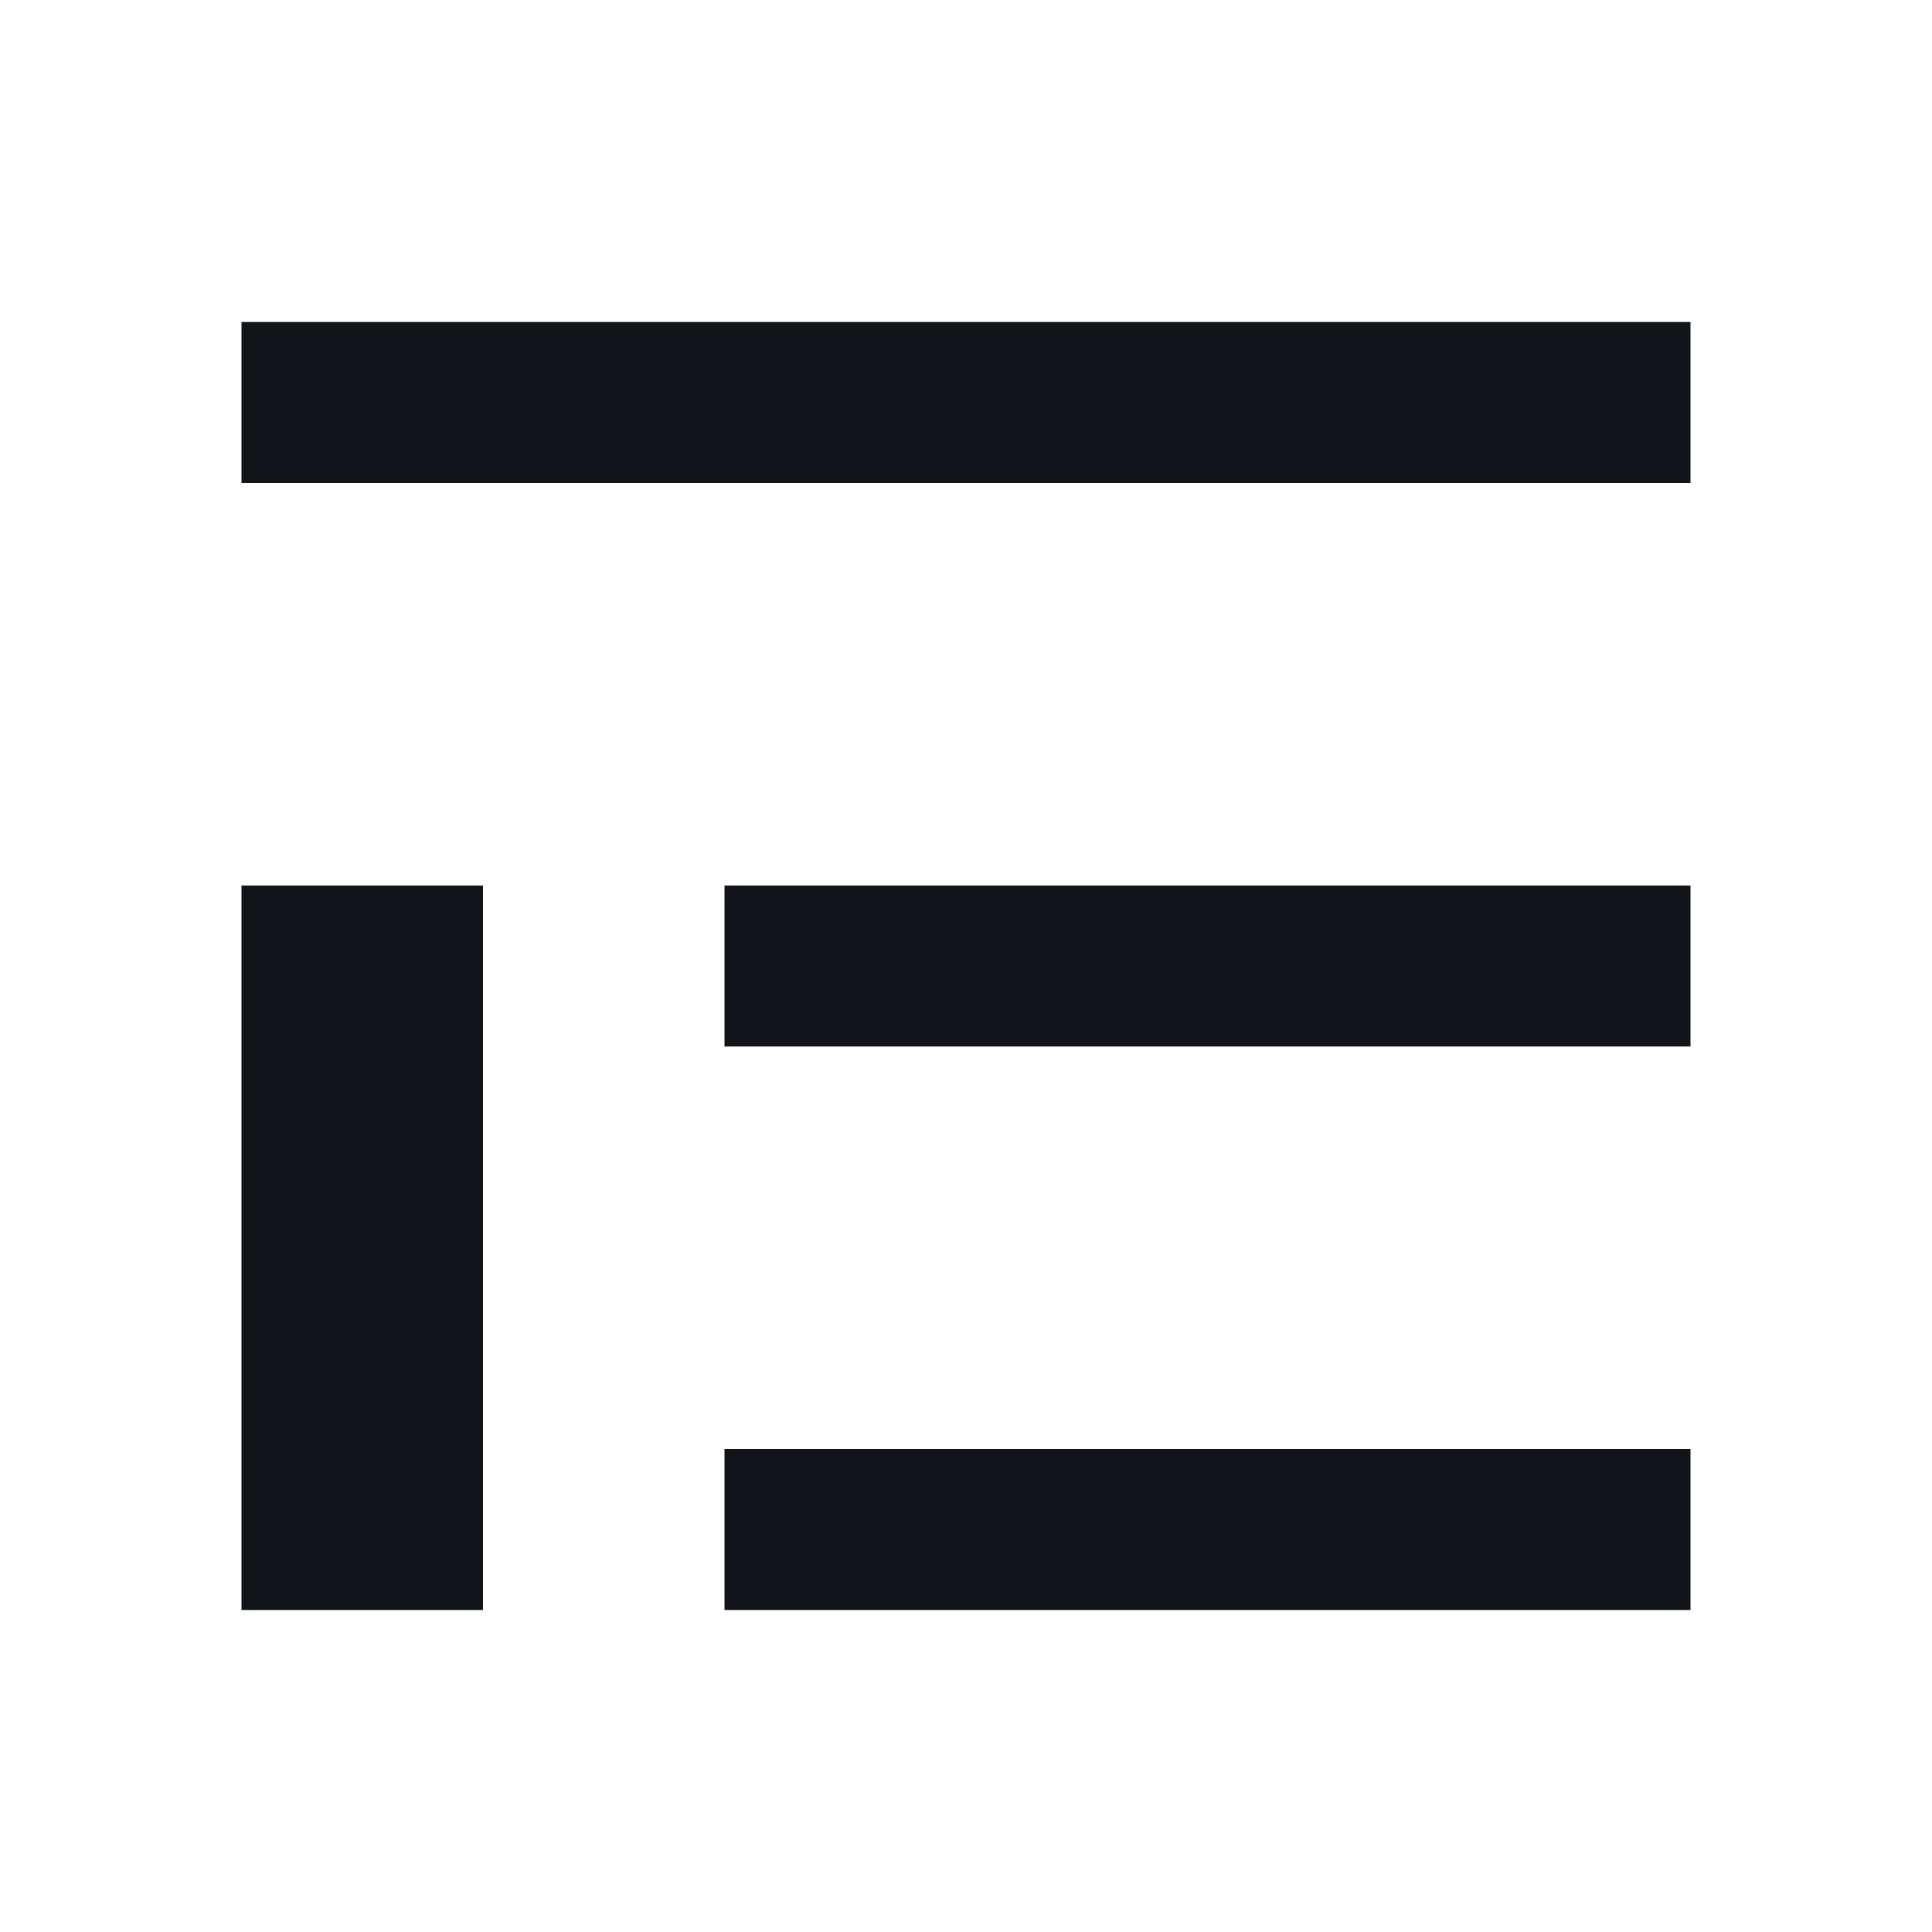
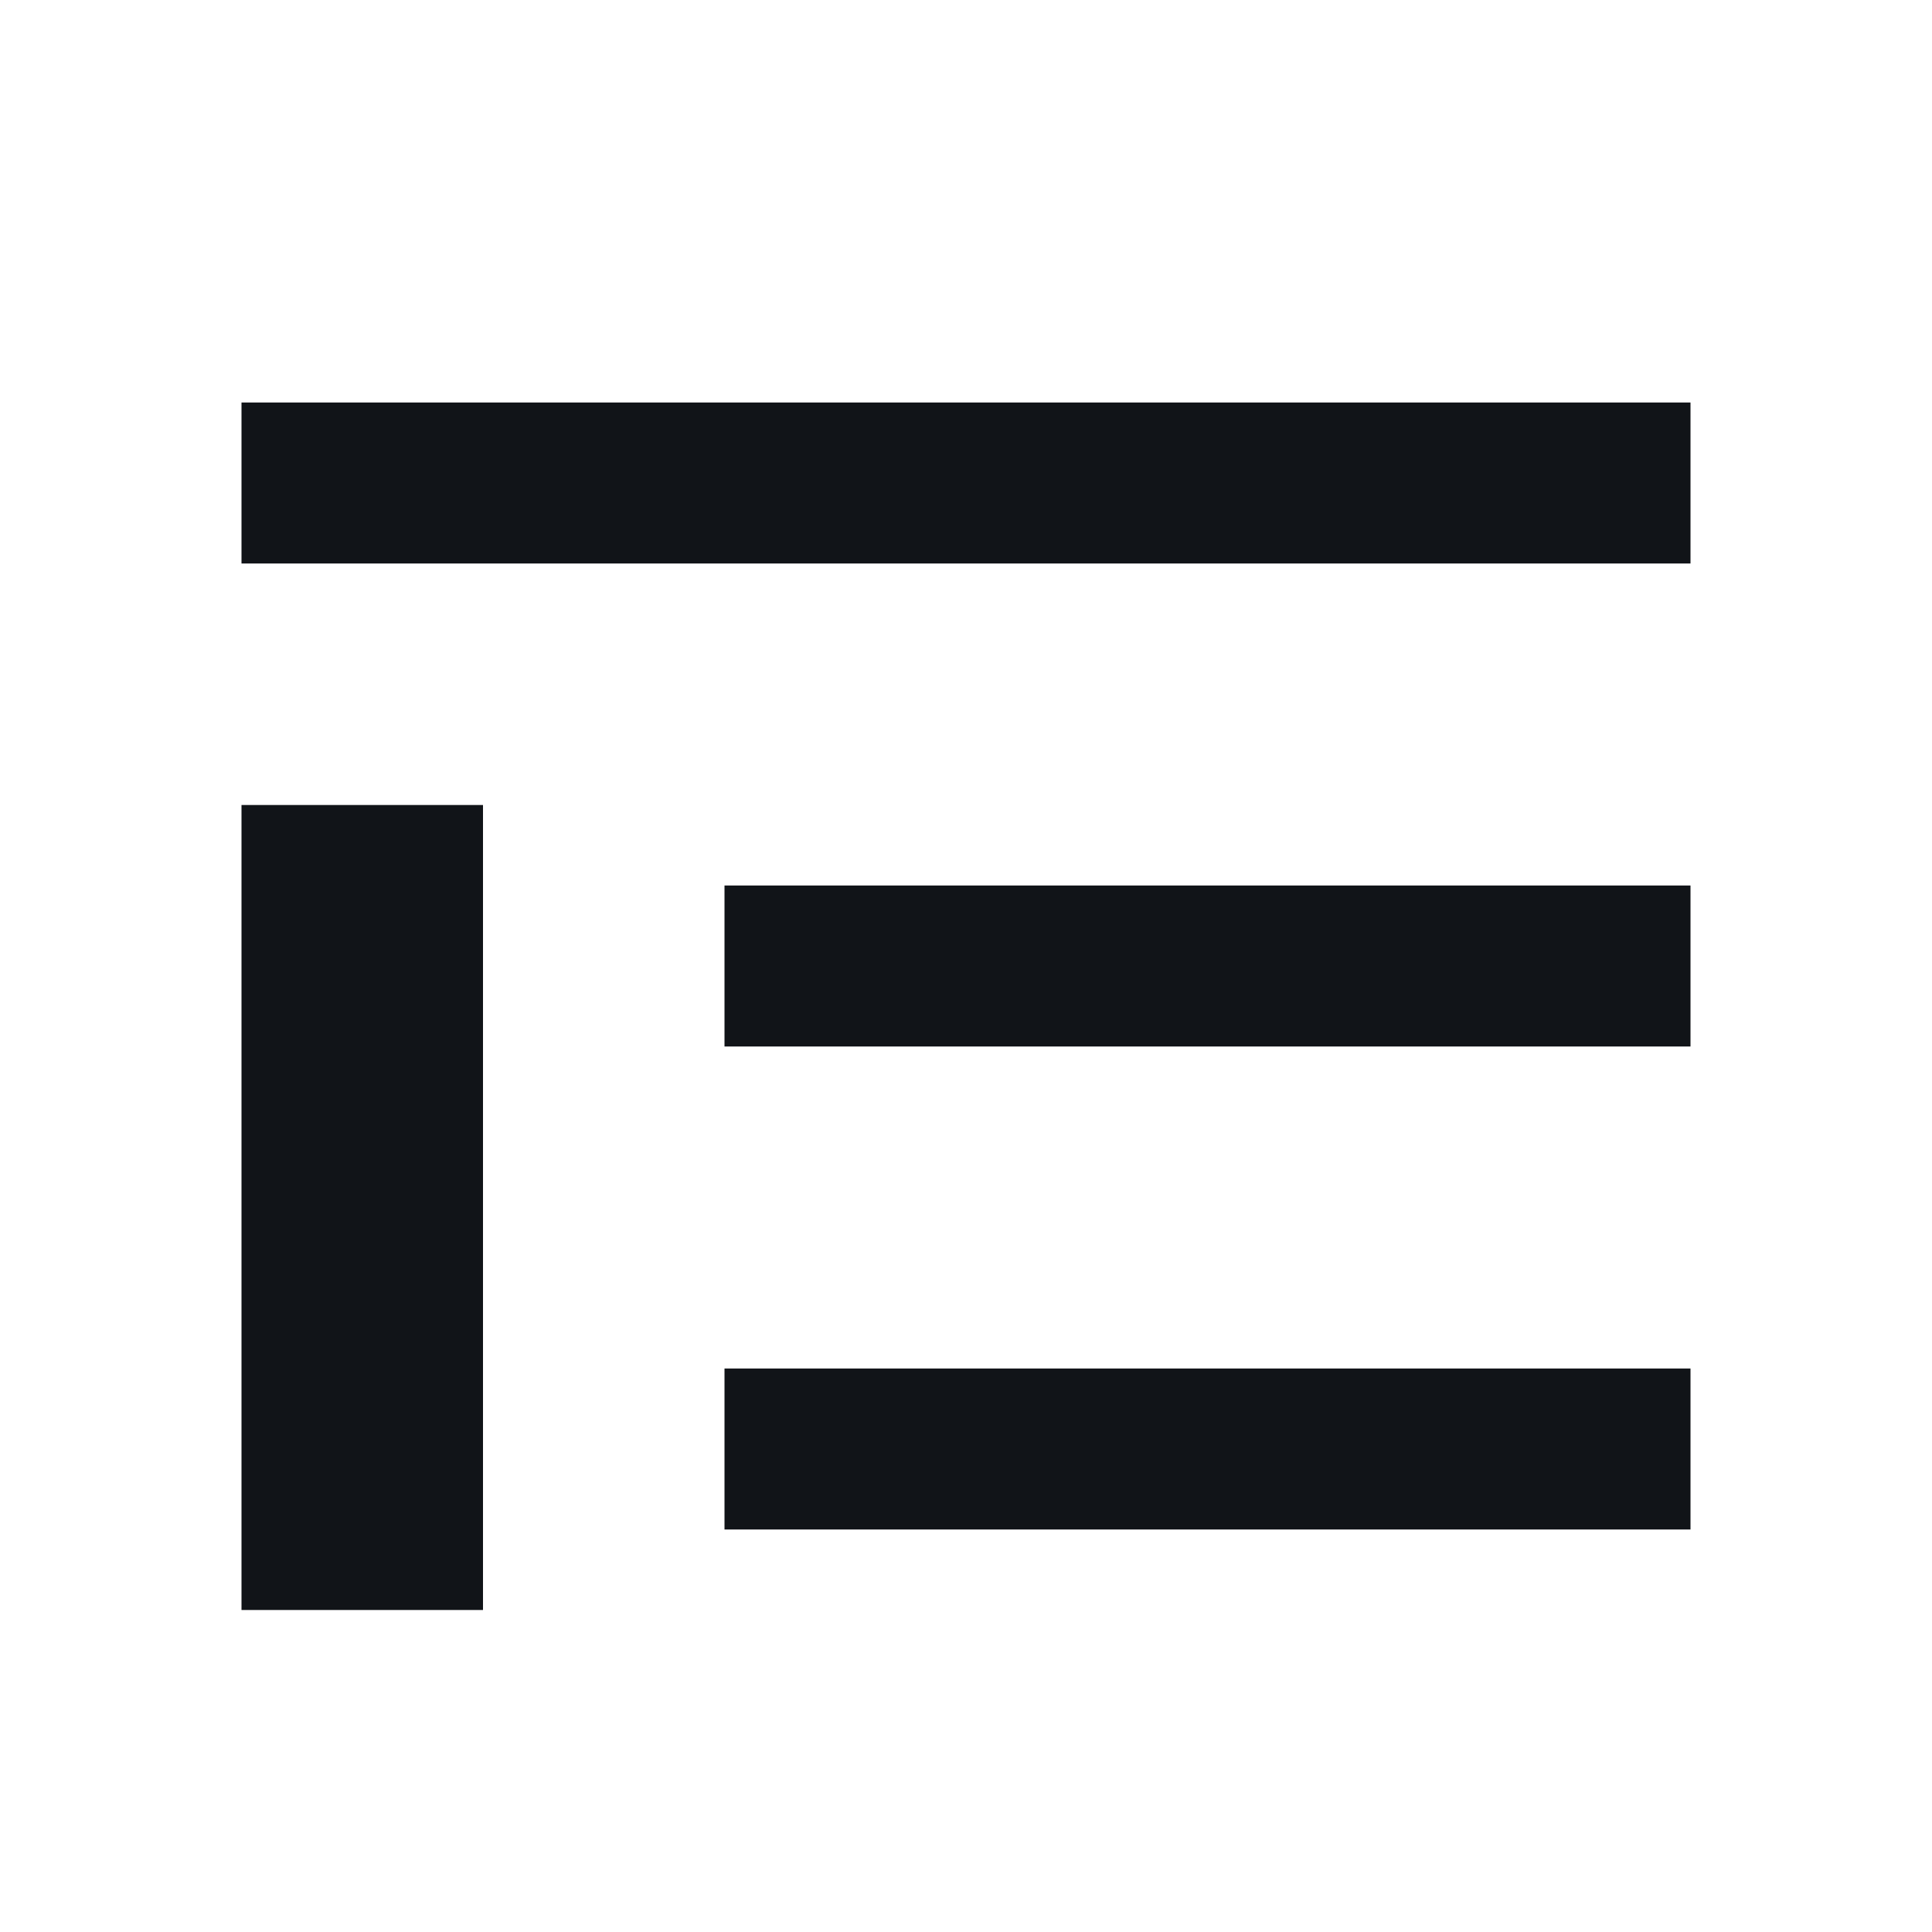
<svg xmlns="http://www.w3.org/2000/svg" width="24" height="24" viewBox="0 0 24 24" fill="none">
-   <path d="M21 4H3V6H21V4ZM21 11H9V13H21V11ZM21 18H9V20H21V18ZM6 11H3V20H6V11Z" fill="#111418" />
+   <path d="M21 5H3V7H21V5ZM21 11H9V13H21V11ZM21 17H9V19H21V17ZM6 10H3V20H6V10Z" fill="#111418" />
</svg>
